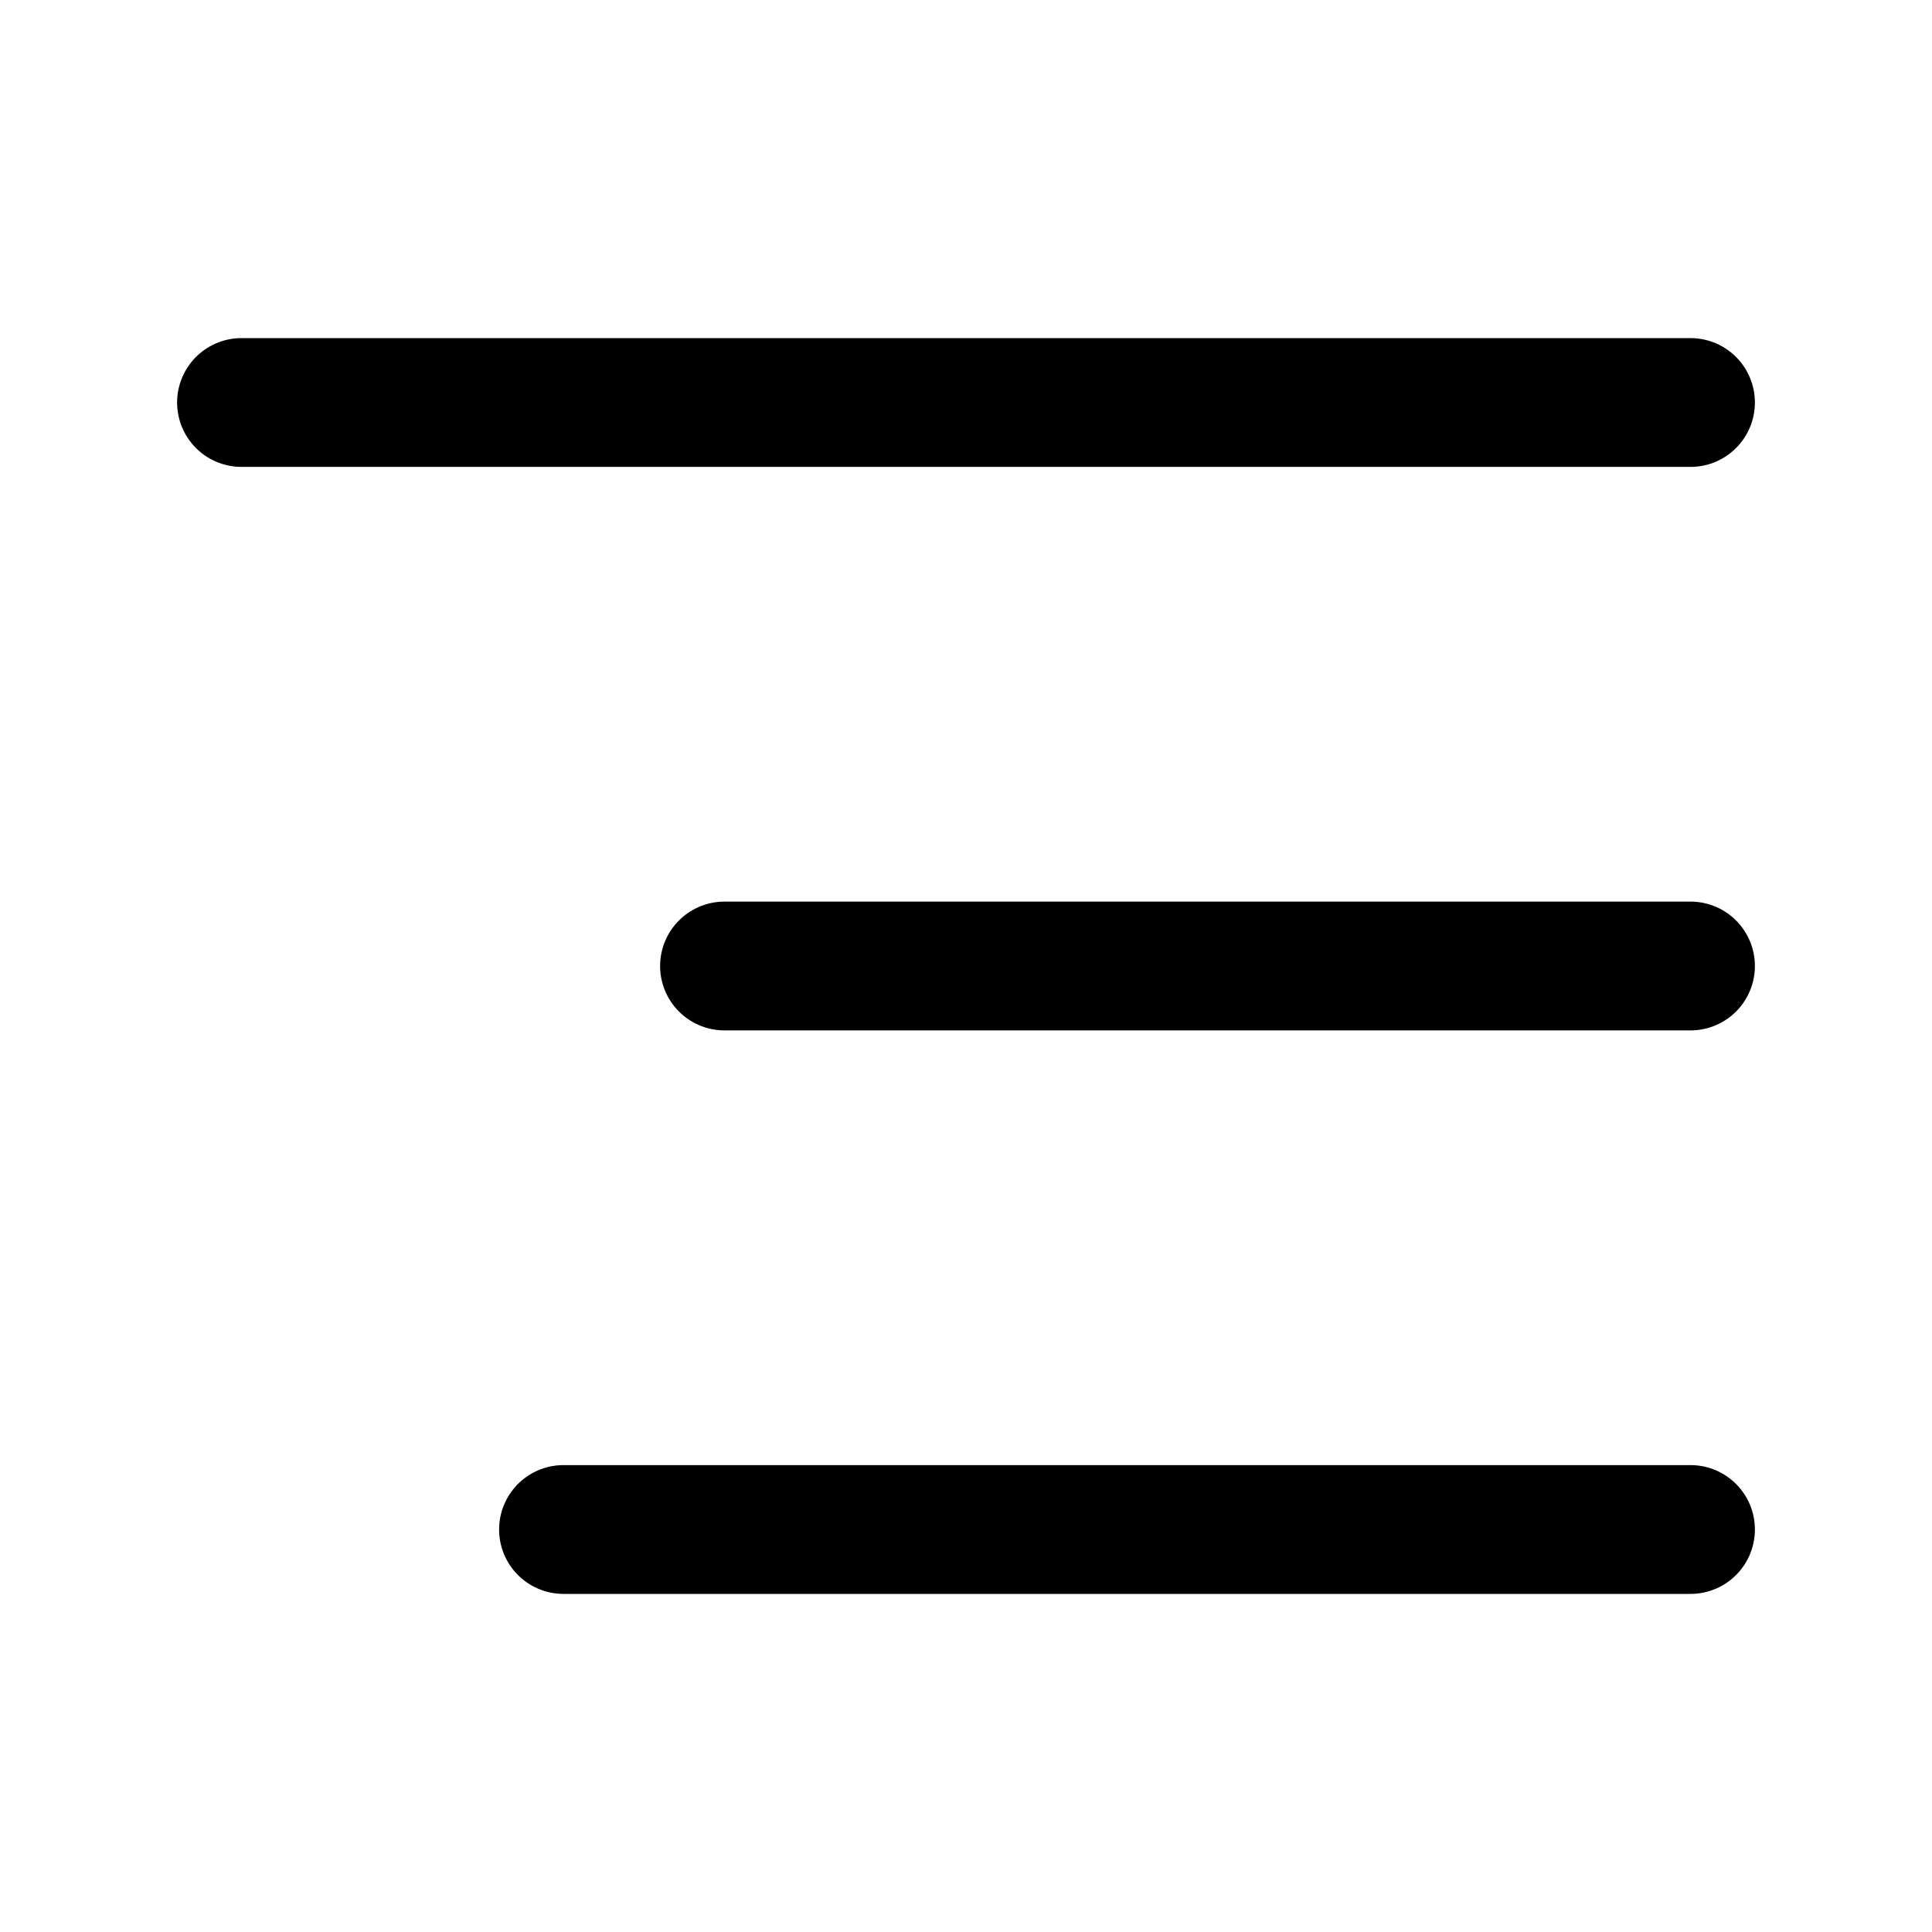
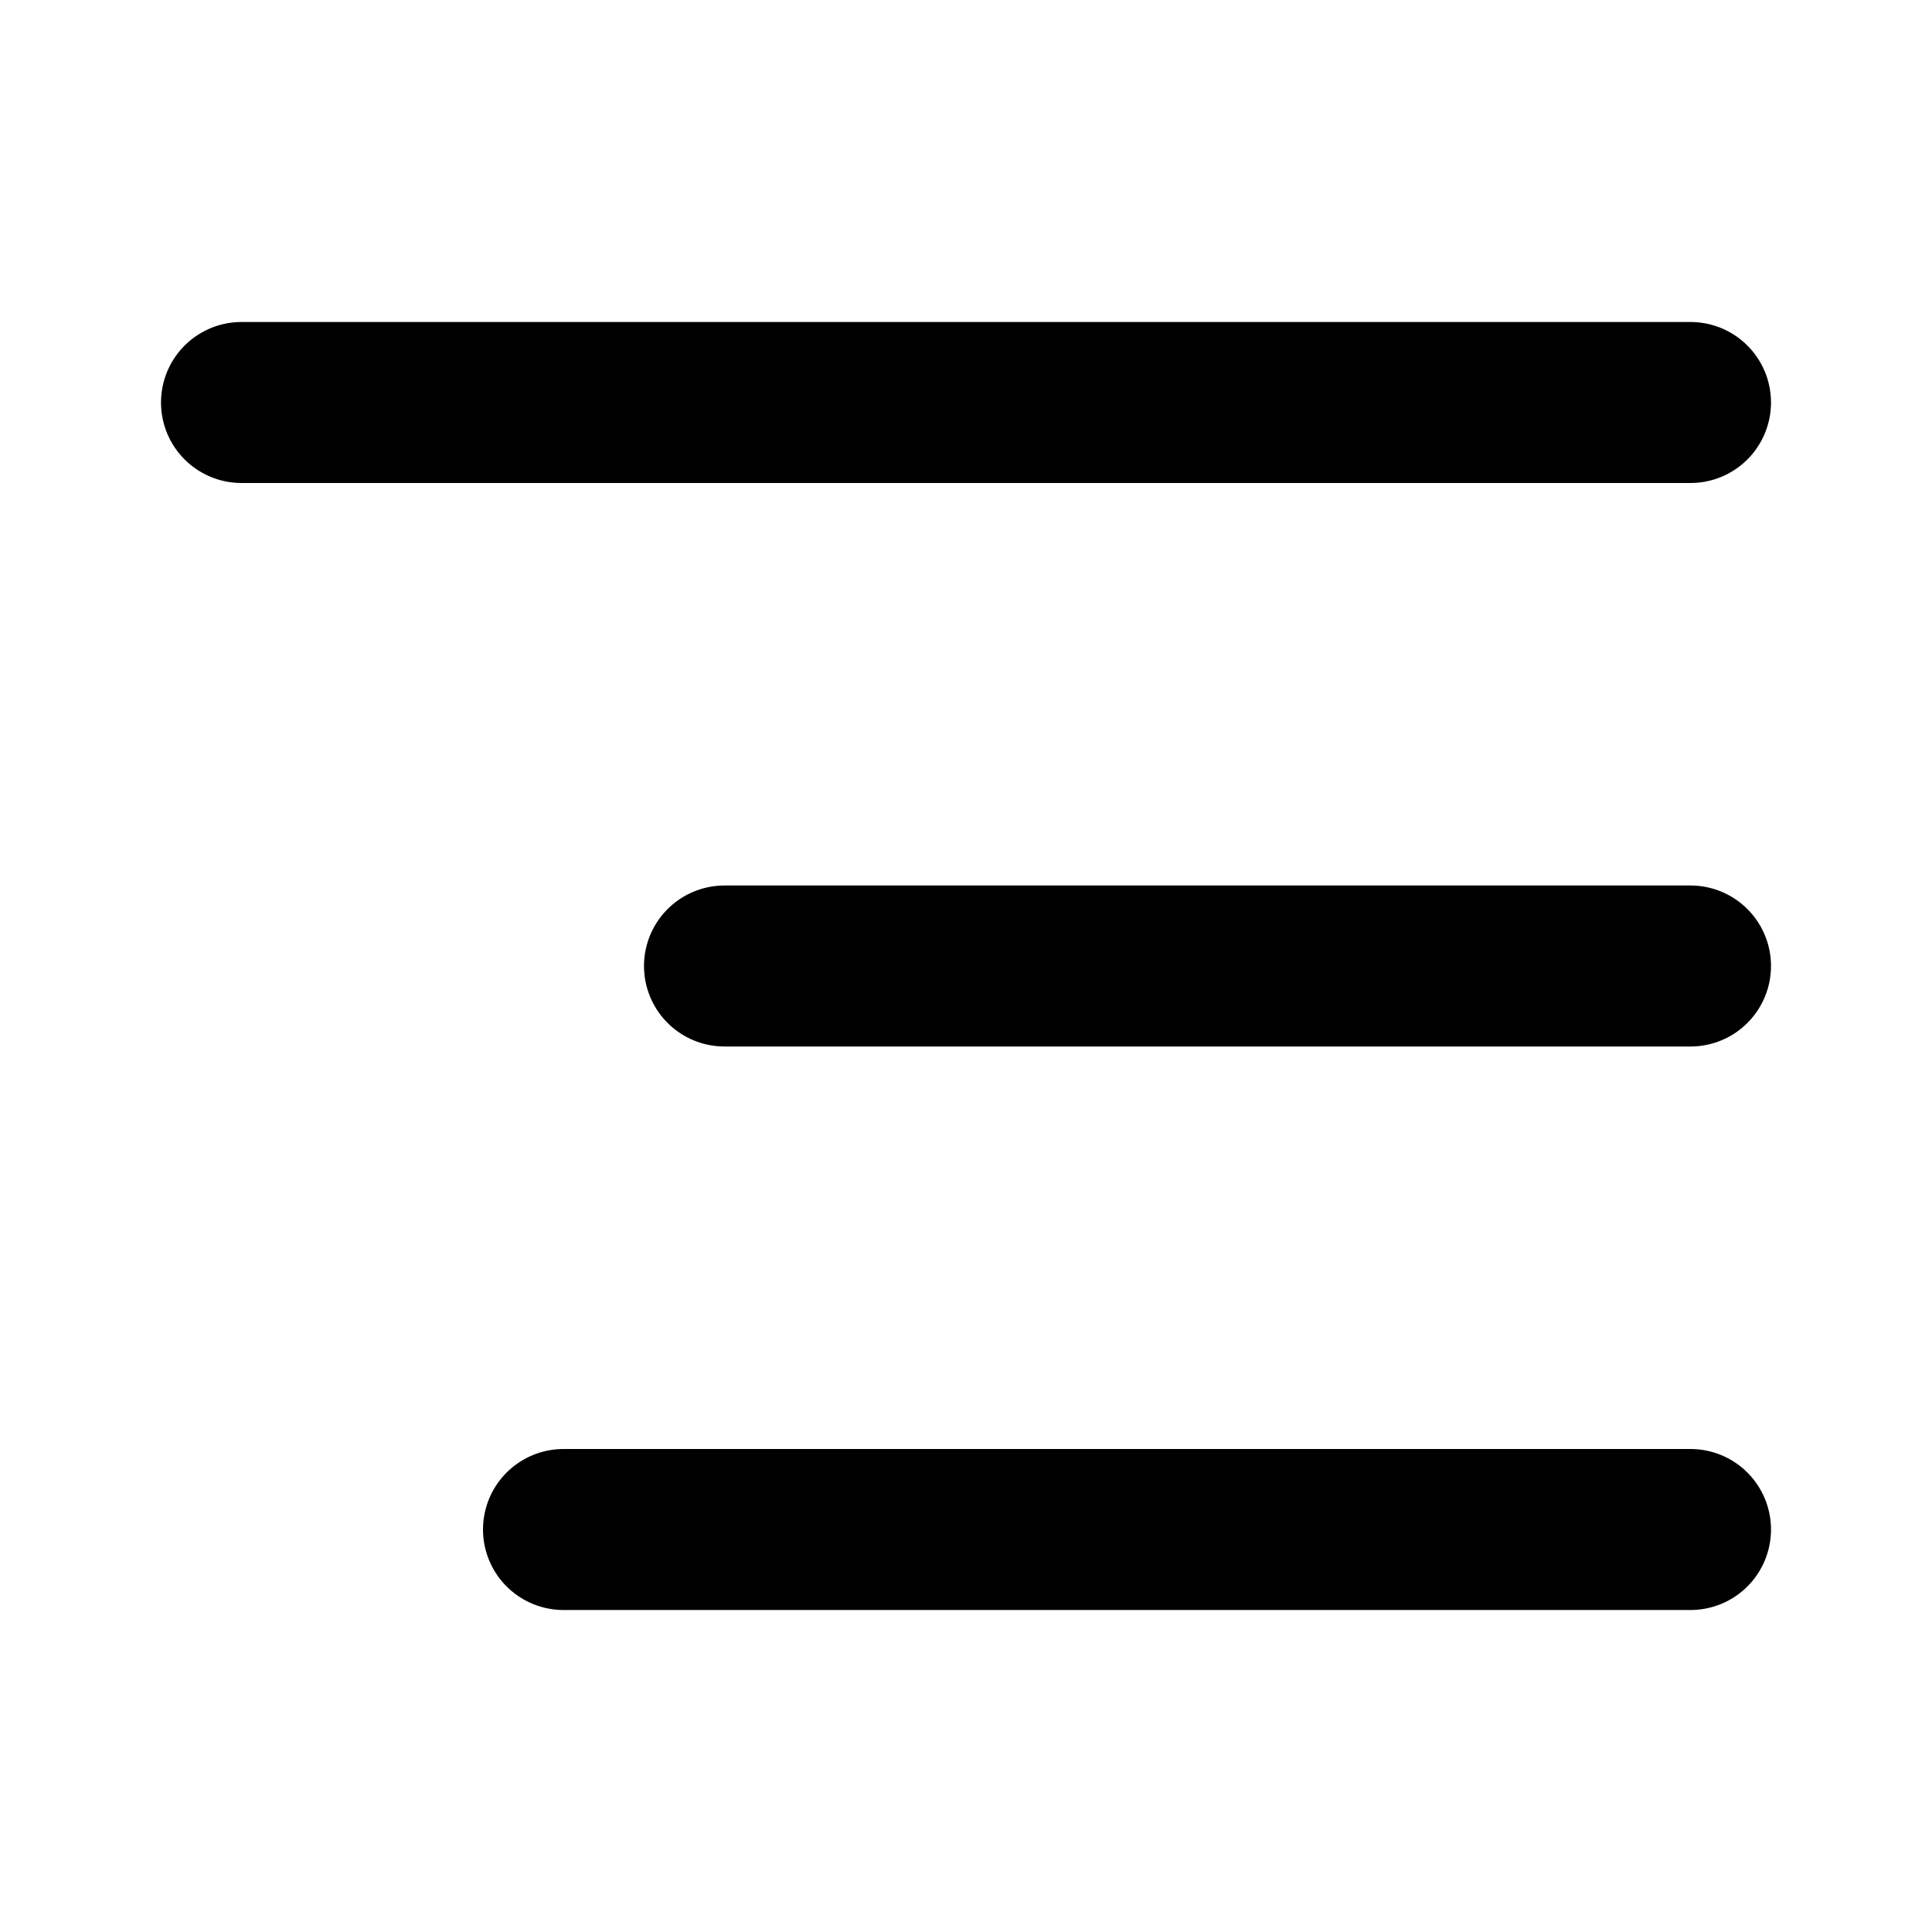
- <svg xmlns="http://www.w3.org/2000/svg" width="24" height="24" viewBox="0 0 24 24" fill="none" stroke="currentColor" stroke-width="1.6" stroke-linecap="round" stroke-linejoin="round">
+ <svg xmlns="http://www.w3.org/2000/svg" width="24" height="24" viewBox="0 0 24 24" fill="none" stroke="currentColor" stroke-width="2" stroke-linecap="round" stroke-linejoin="round">
  <path d="M21 5H3" />
  <path d="M21 12H9" />
  <path d="M21 19H7" />
</svg>
